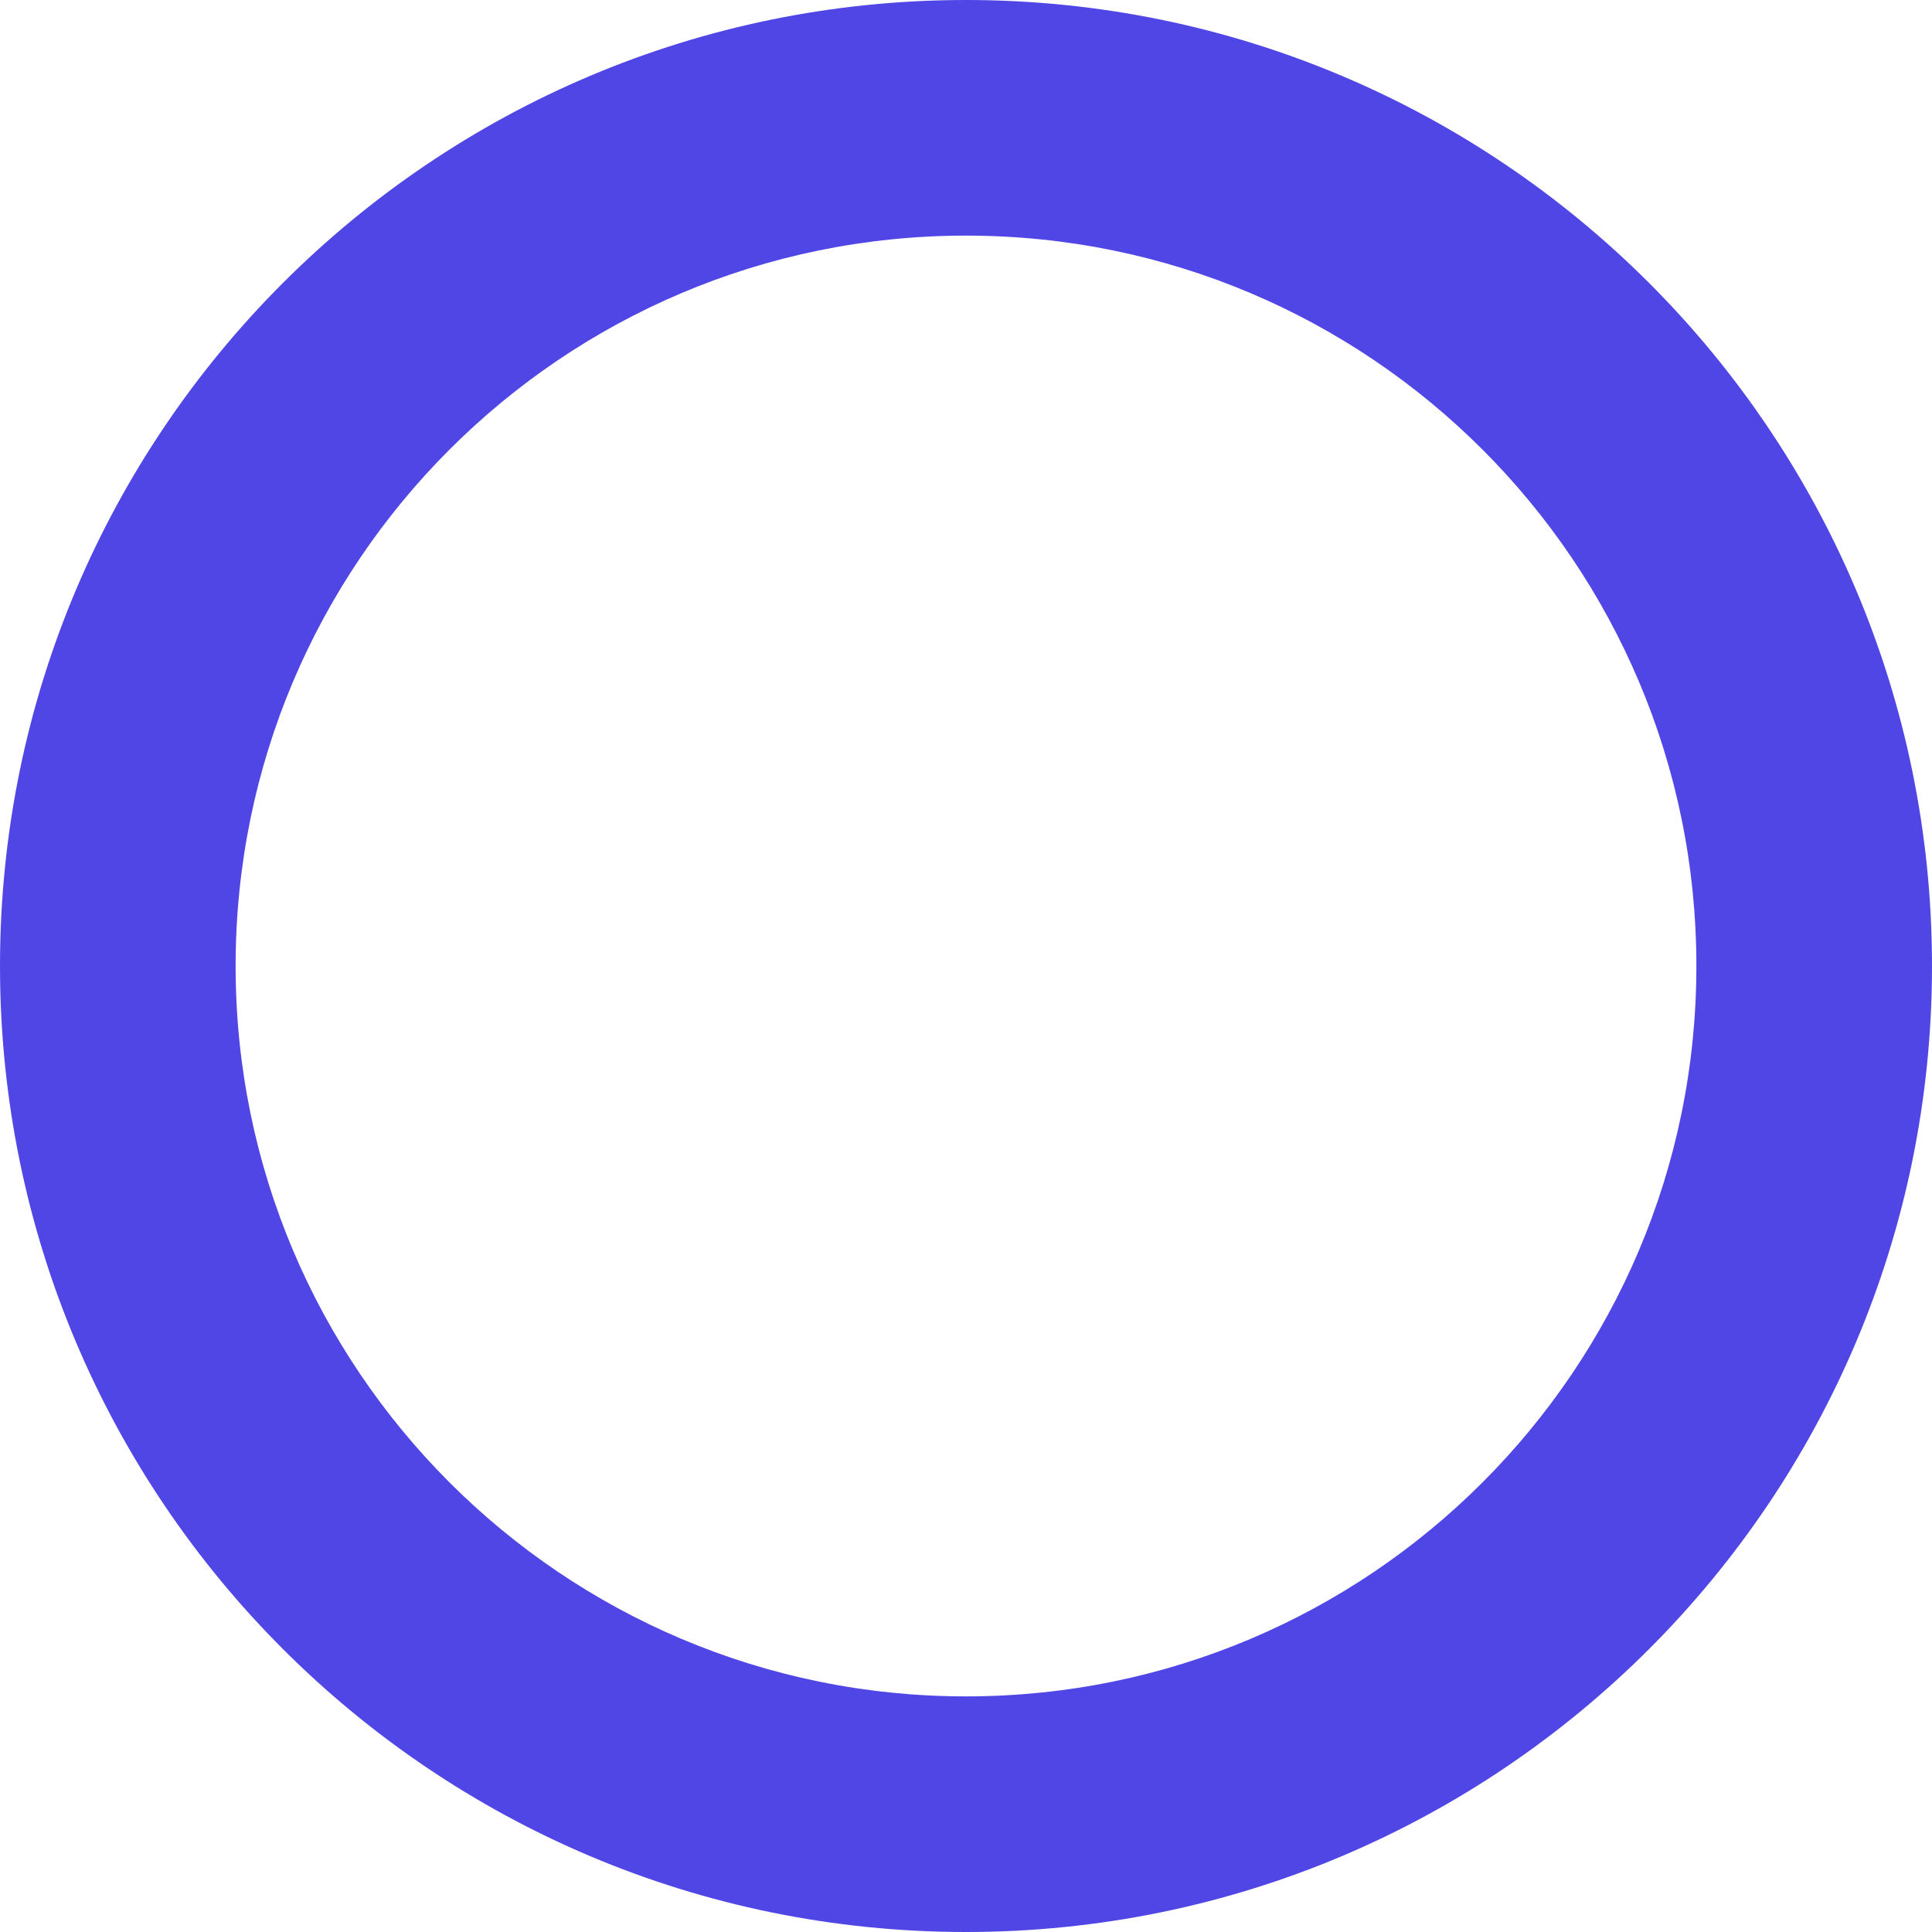
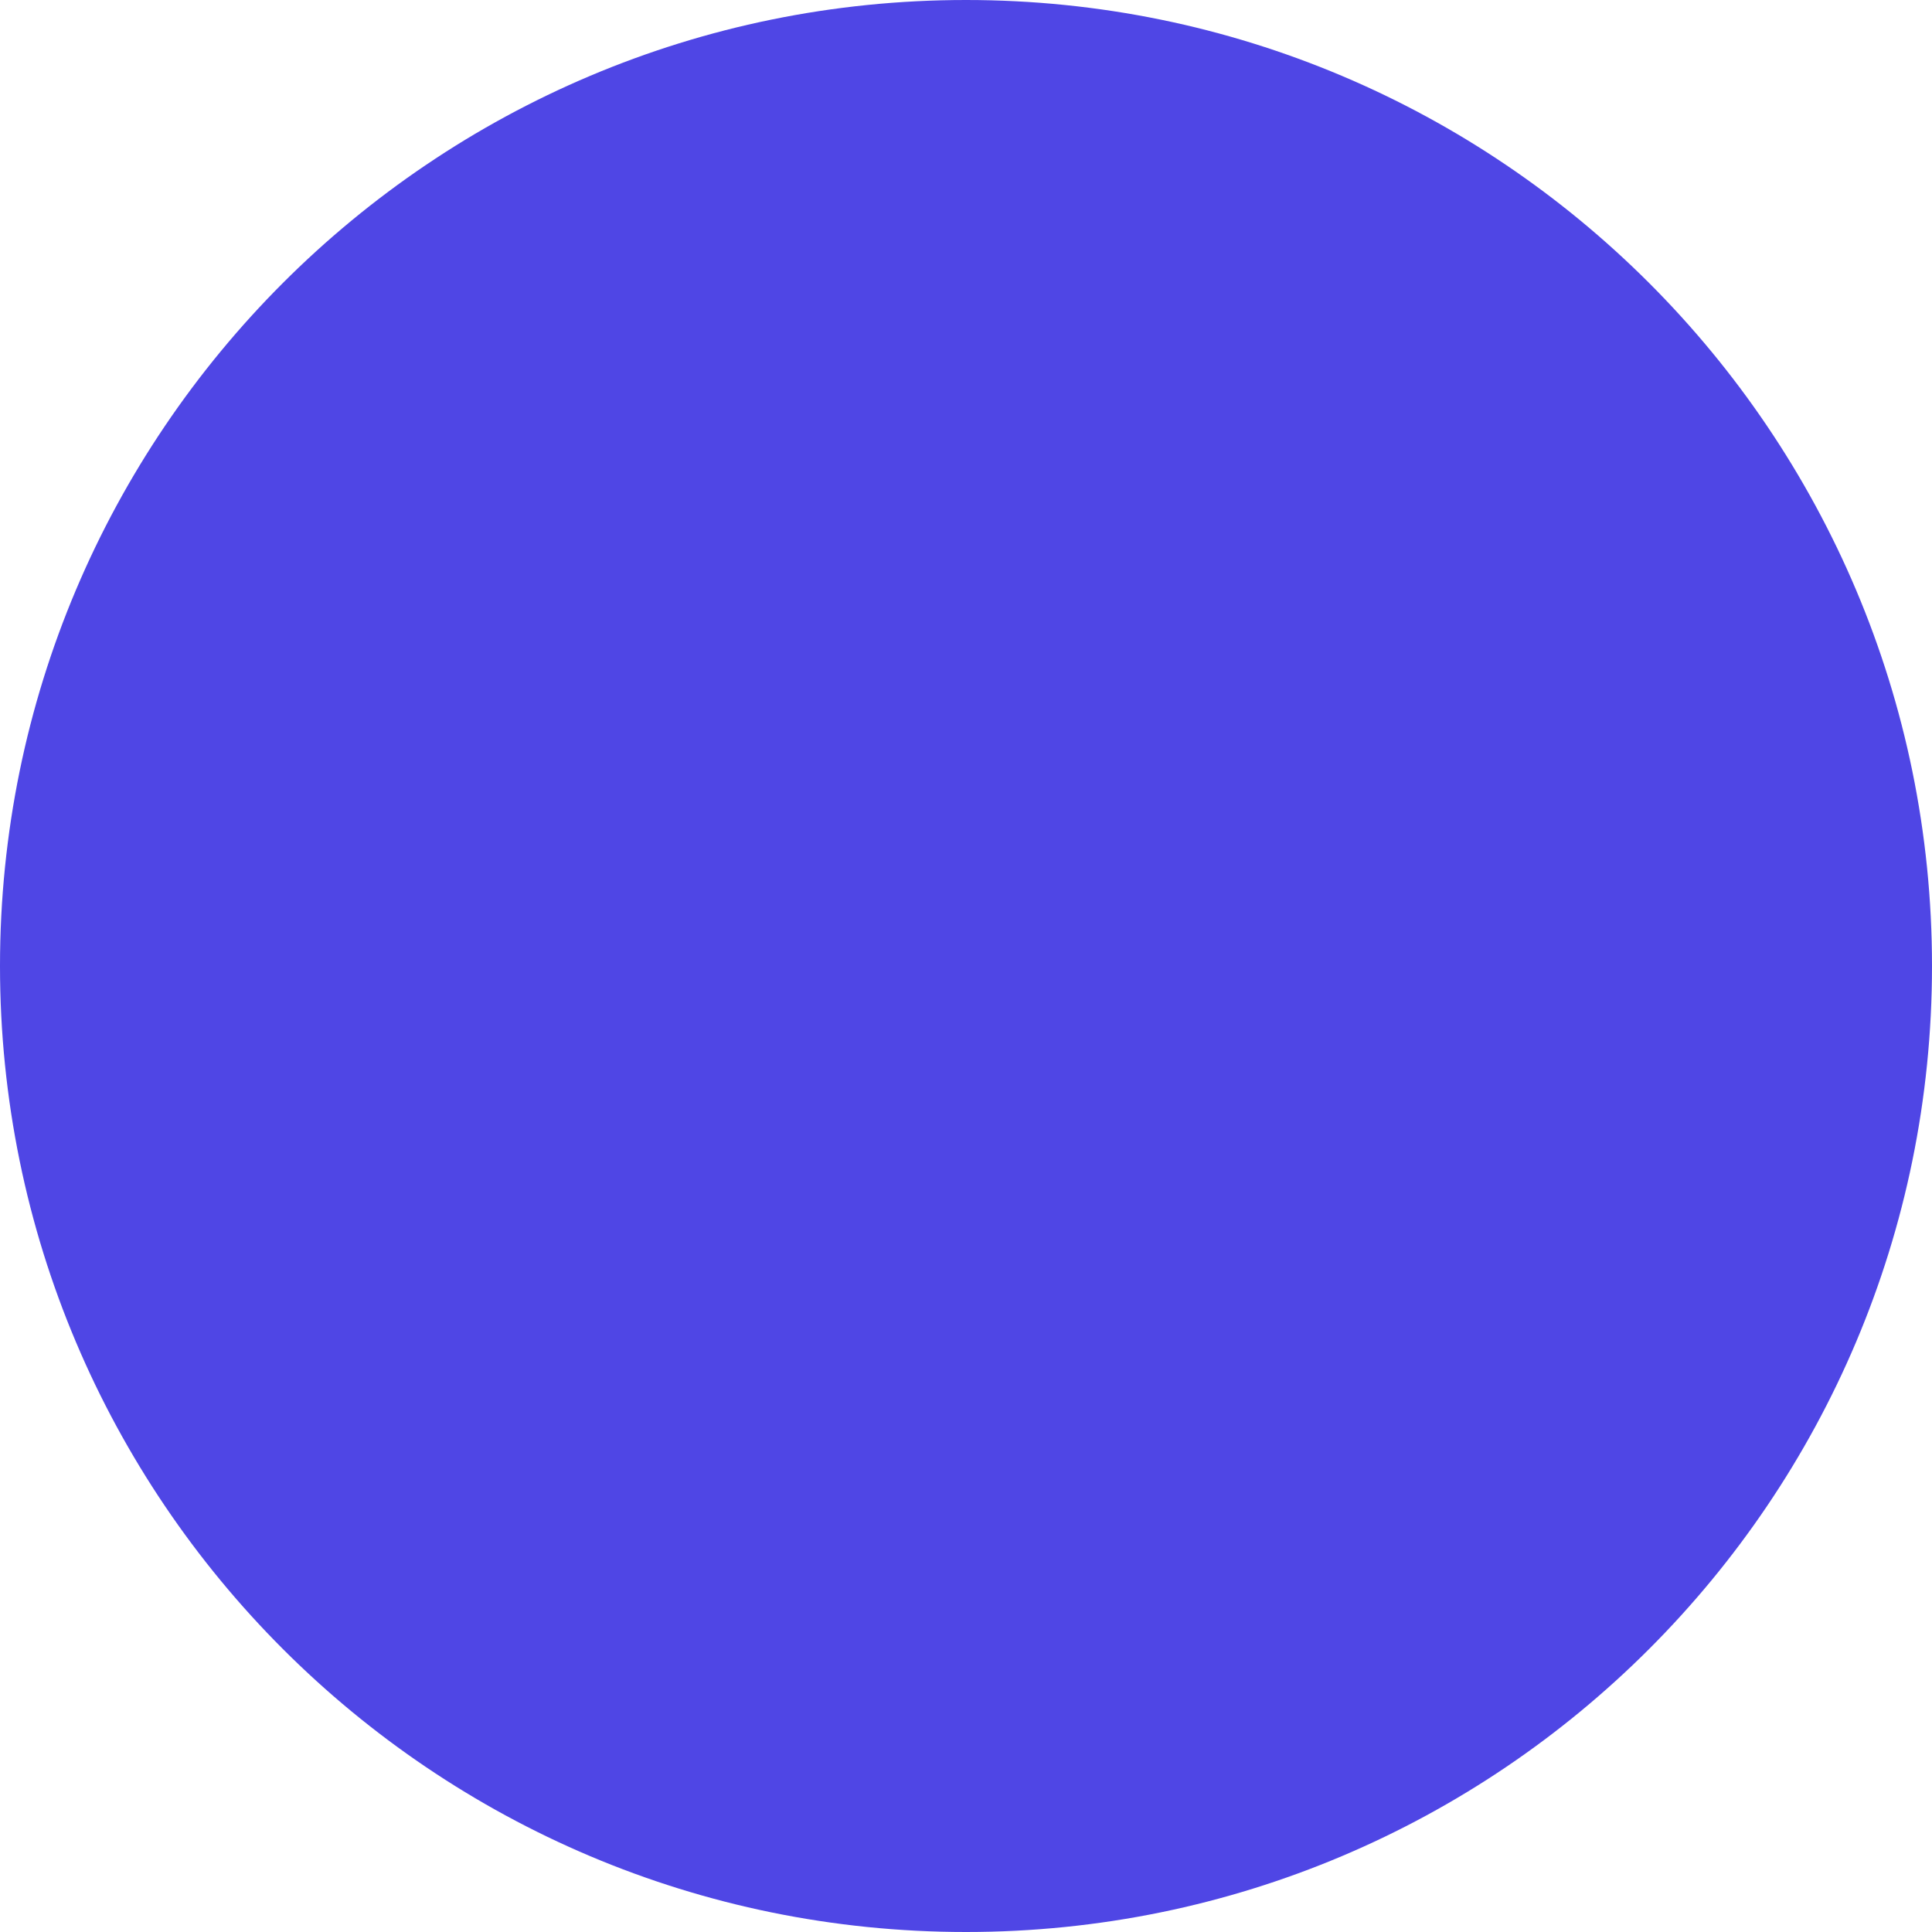
<svg xmlns="http://www.w3.org/2000/svg" width="410" height="410" viewBox="0 0 410 410" fill="none">
-   <path fill-rule="evenodd" clip-rule="evenodd" d="M205 410C318.218 410 410 318.218 410 205C410 91.782 318.218 0 205 0C91.782 0 0 91.782 0 205C0 318.218 91.782 410 205 410ZM205 360C290.604 360 360 290.604 360 205C360 119.396 290.604 50 205 50C119.396 50 50 119.396 50 205C50 290.604 119.396 360 205 360Z" fill="#4F46E5" />
+   <path fillRule="evenodd" clip-rule="evenodd" d="M205 410C318.218 410 410 318.218 410 205C410 91.782 318.218 0 205 0C91.782 0 0 91.782 0 205C0 318.218 91.782 410 205 410ZM205 360C290.604 360 360 290.604 360 205C360 119.396 290.604 50 205 50C119.396 50 50 119.396 50 205C50 290.604 119.396 360 205 360Z" fill="#4F46E5" />
</svg>
